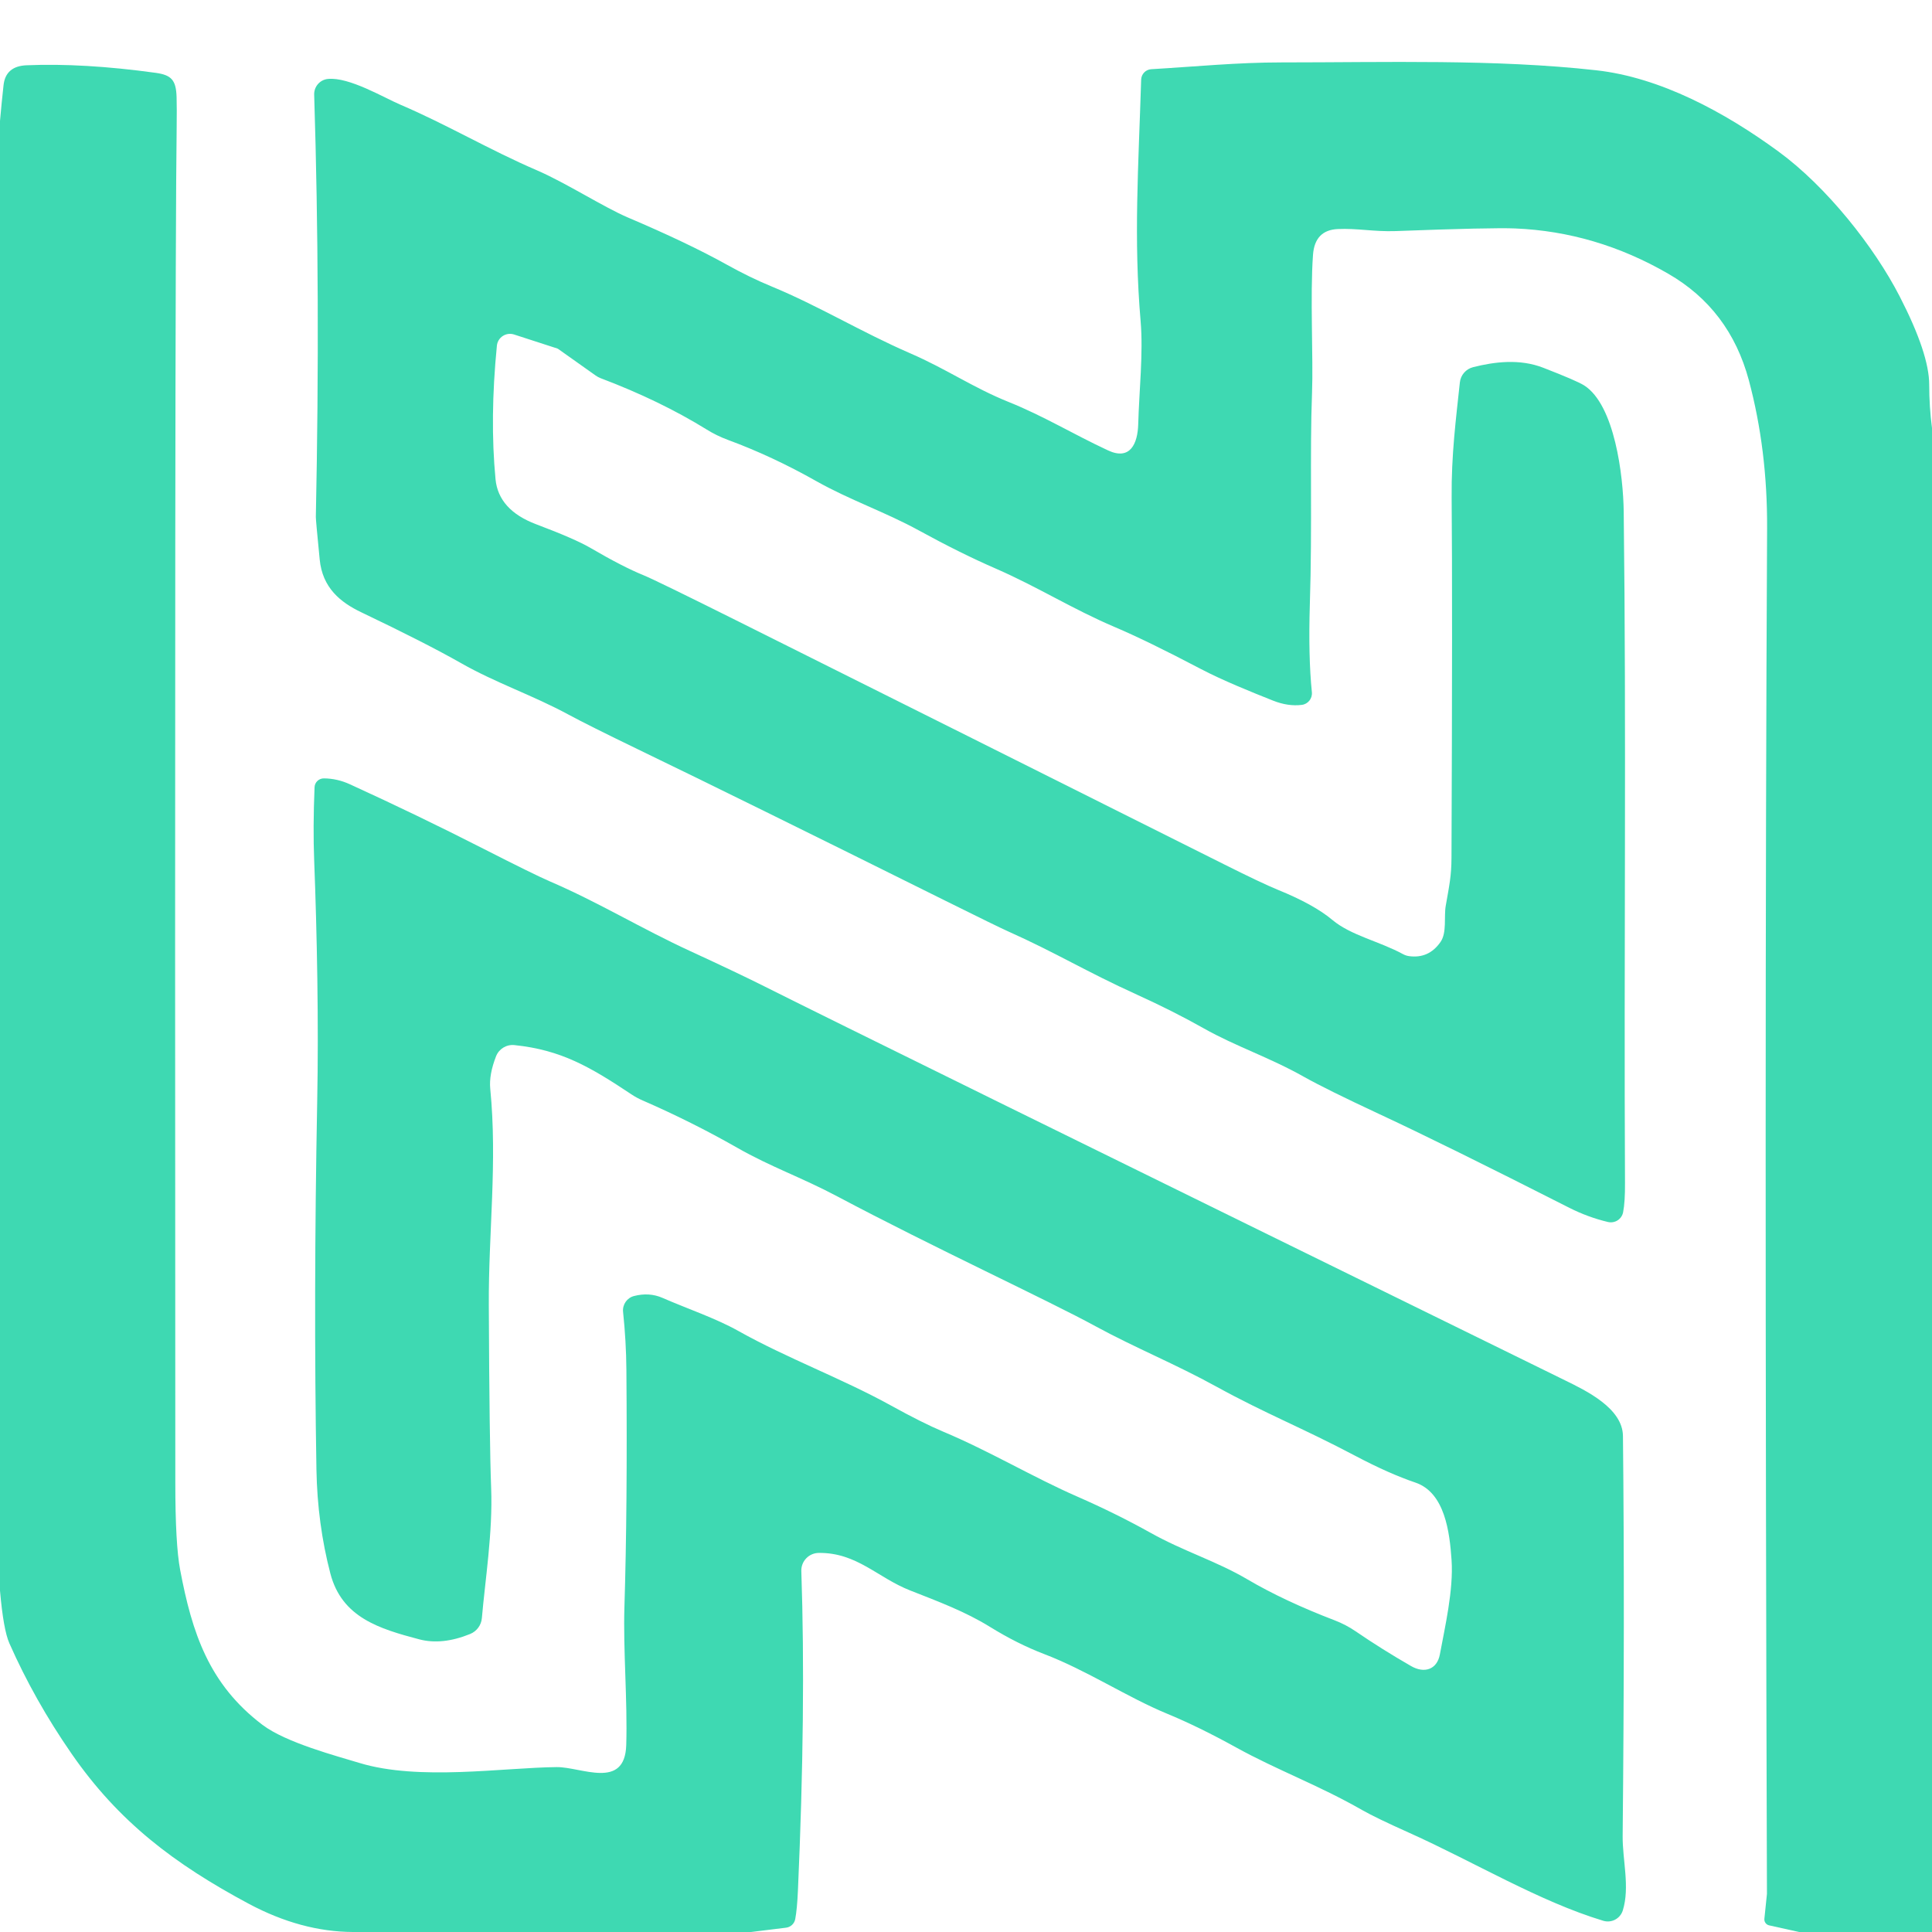
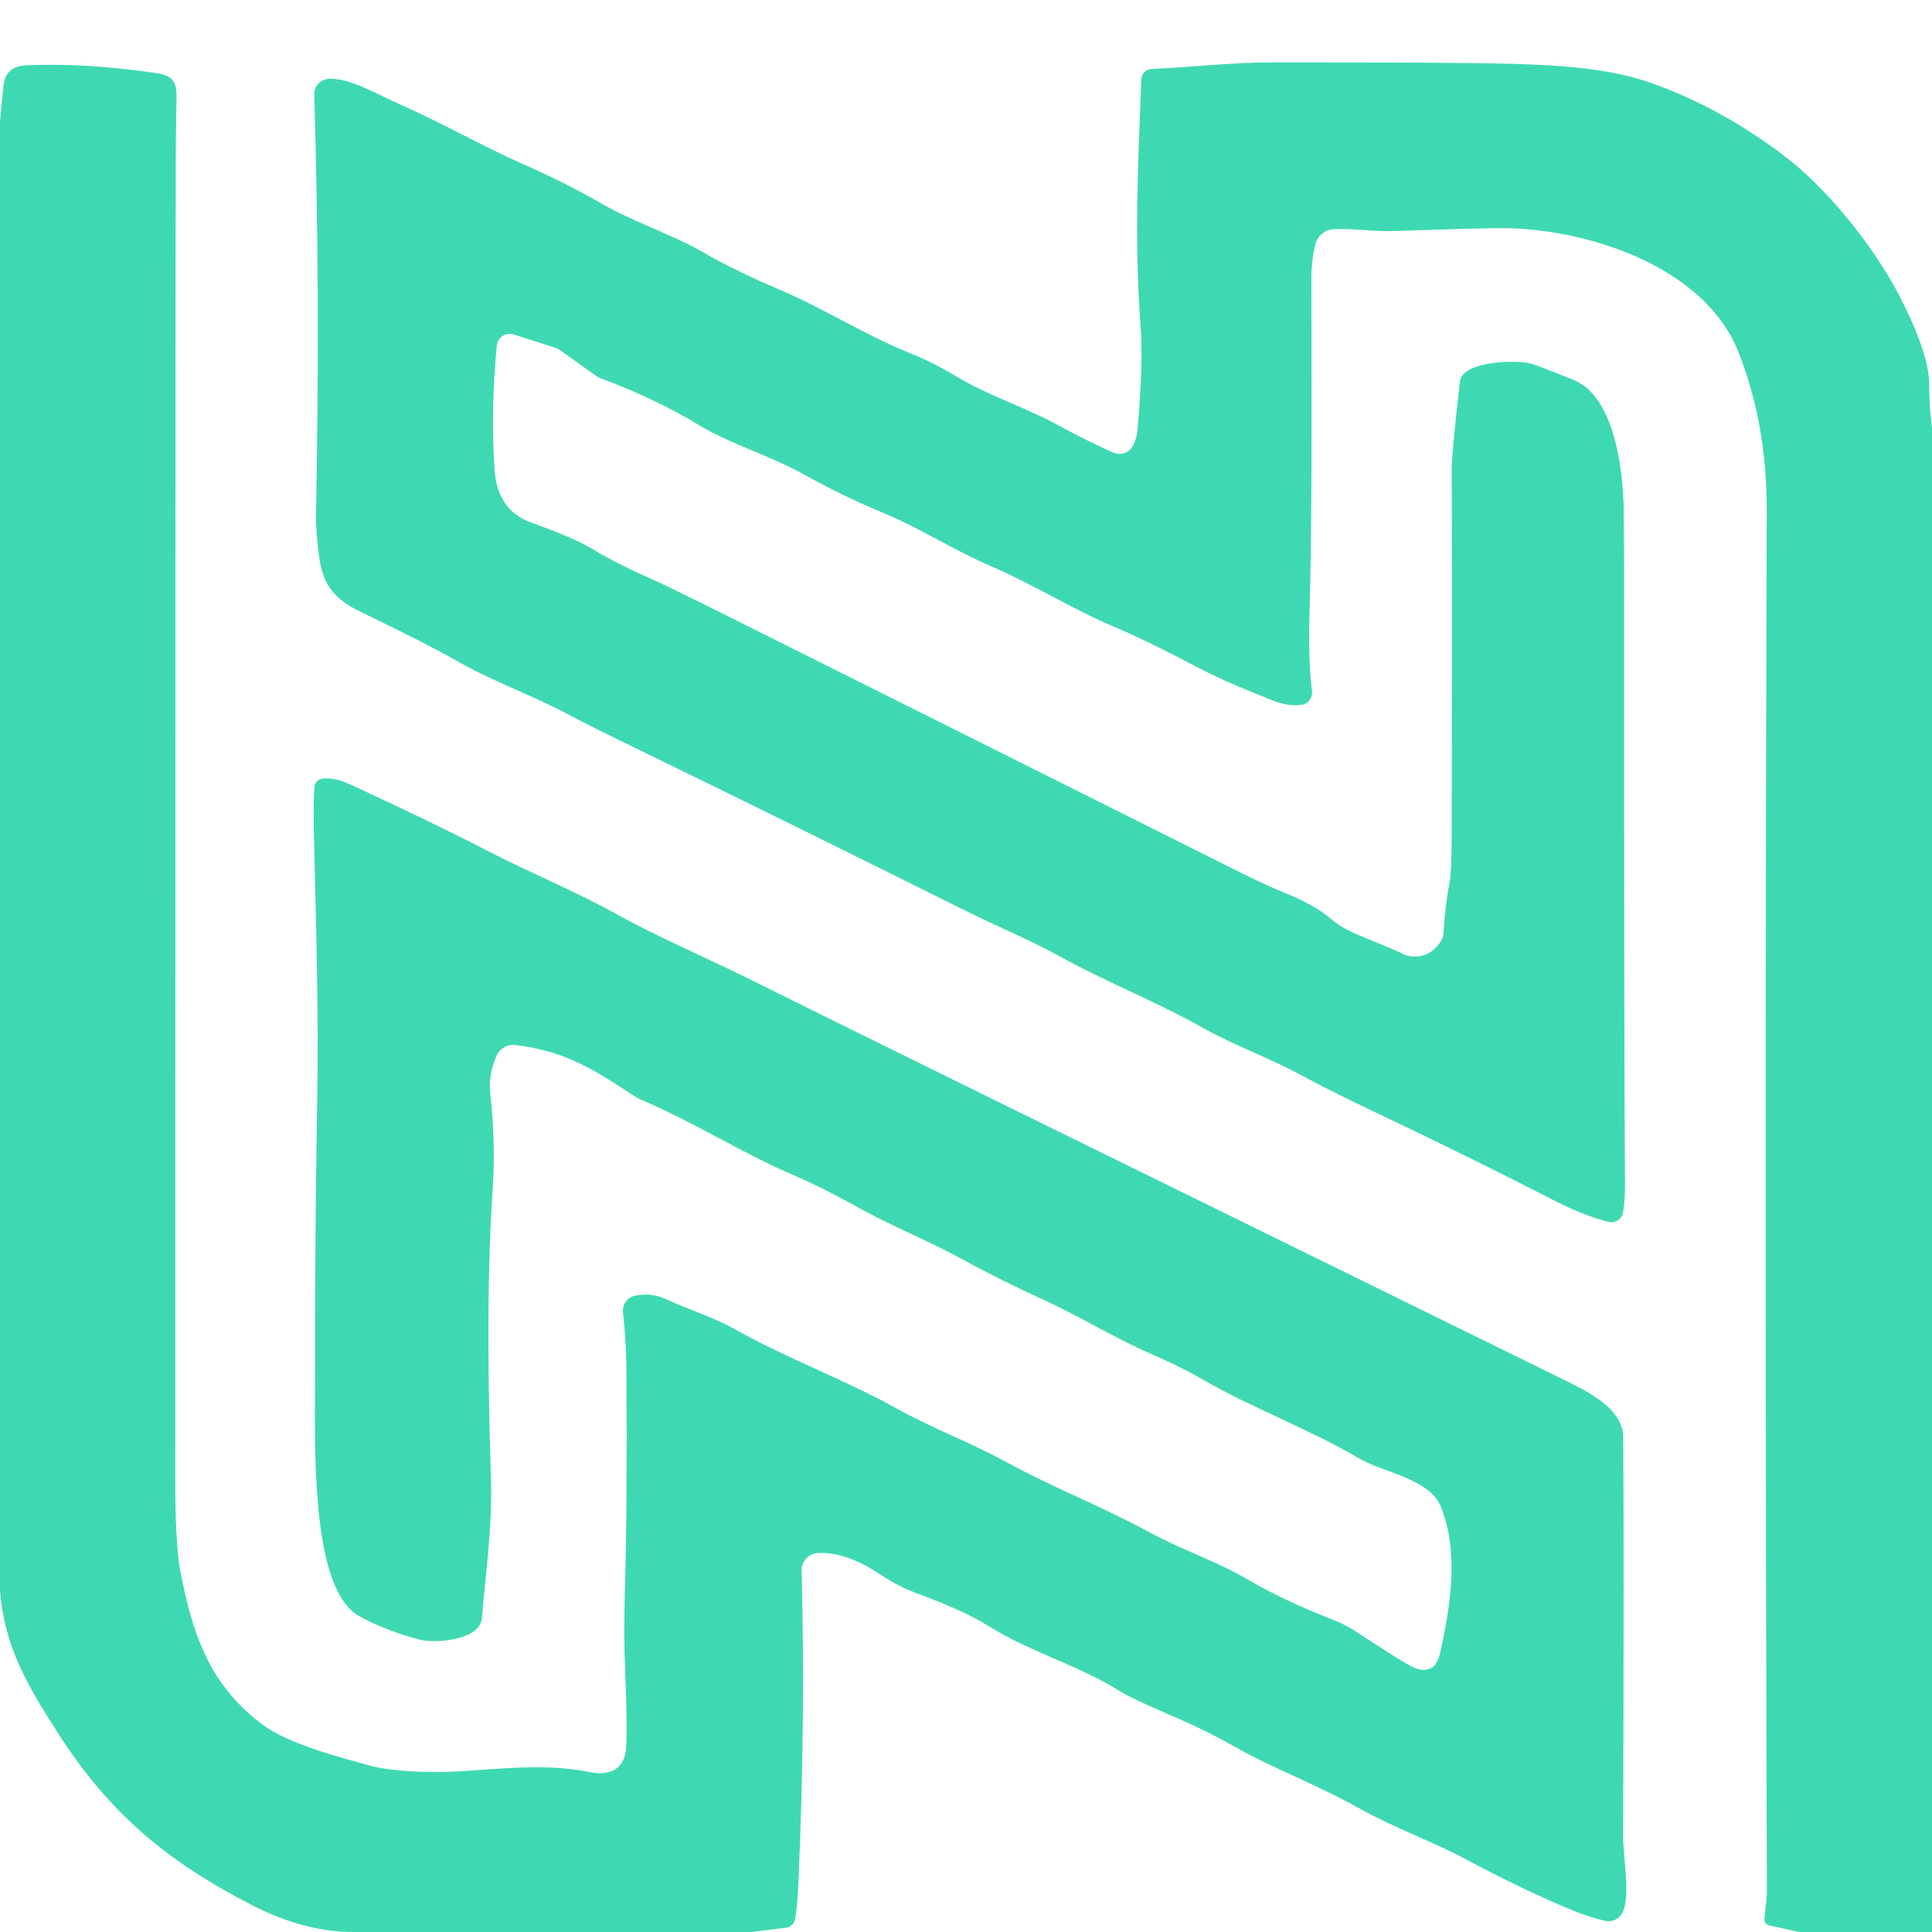
<svg xmlns="http://www.w3.org/2000/svg" version="1.1" viewBox="0.00 0.00 256.00 256.00" width="128" height="128">
-   <path fill="#3ed9b2" d="   M 256.00 56.72   L 256.00 256.00   L 238.38 256.00   L 234.42 255.12   A 0.81 0.81 0.0 0 1 233.79 254.24   L 234.13 250.95   Q 234.13 250.94 234.13 250.93   Q 233.78 141.74 234.15 70.00   Q 234.20 59.61 231.73 50.38   Q 229.20 40.97 221.05 36.27   Q 211.44 30.71 200.75 30.27   Q 197.65 30.14 184.93 30.62   C 182.08 30.72 179.82 30.23 177.26 30.35   Q 174.22 30.49 173.98 33.76   C 173.58 39.21 174.03 47.48 173.85 52.07   C 173.54 60.10 173.90 69.64 173.56 80.11   Q 173.35 87.01 173.83 91.72   A 1.54 1.53 83.5 0 1 172.50 93.40   Q 170.68 93.63 168.67 92.83   C 165.98 91.76 162.04 90.18 159.11 88.64   Q 152.03 84.92 147.72 83.09   C 142.12 80.71 137.55 77.79 131.94 75.34   Q 127.27 73.31 121.78 70.30   C 117.34 67.86 112.61 66.26 108.14 63.74   Q 102.32 60.45 96.43 58.28   A 15.44 15.31 -18.7 0 1 93.65 56.92   Q 87.46 53.09 79.58 50.11   A 3.38 2.98 -13.1 0 1 78.93 49.76   L 73.98 46.25   A 0.88 0.65 -8.3 0 0 73.85 46.18   L 68.11 44.32   A 1.75 1.74 11.7 0 0 65.84 45.81   Q 64.89 55.44 65.66 63.50   Q 66.06 67.59 71.05 69.47   Q 76.23 71.42 78.27 72.62   Q 82.53 75.11 85.29 76.23   Q 86.93 76.90 97.85 82.35   Q 126.61 96.71 162.20 114.53   Q 167.17 117.02 169.29 117.89   Q 174.10 119.84 176.55 121.90   C 179.01 123.96 182.77 124.72 185.91 126.43   A 2.41 2.31 62.2 0 0 186.69 126.69   Q 189.32 127.06 190.88 124.81   C 191.74 123.57 191.31 121.47 191.57 120.01   C 192.05 117.27 192.32 116.07 192.33 113.65   Q 192.47 79.51 192.35 65.97   C 192.30 60.26 192.93 55.47 193.44 50.67   A 2.35 2.33 -4.1 0 1 195.20 48.65   C 198.02 47.94 201.36 47.51 204.49 48.73   Q 208.93 50.45 209.91 51.07   C 213.97 53.66 215.09 63.08 215.15 67.77   C 215.51 96.84 215.17 126.29 215.32 156.75   Q 215.34 159.26 215.07 160.63   A 1.66 1.65 12.2 0 1 213.06 161.92   Q 210.42 161.29 207.96 160.05   Q 191.40 151.64 182.74 147.61   Q 175.75 144.35 172.81 142.70   C 168.23 140.11 163.75 138.66 159.50 136.26   Q 155.46 133.98 150.70 131.82   C 143.73 128.65 140.02 126.29 133.51 123.38   Q 132.21 122.80 125.18 119.31   Q 98.19 105.89 84.51 99.28   Q 77.96 96.11 75.37 94.71   C 70.47 92.06 65.74 90.52 61.04 87.84   Q 56.41 85.21 47.89 81.14   C 45.12 79.82 42.72 77.90 42.36 74.12   Q 41.84 68.84 41.85 68.50   Q 42.46 38.94 41.63 12.54   A 2.03 2.02 86.2 0 1 43.45 10.46   C 46.27 10.18 50.90 12.96 53.05 13.87   C 59.21 16.50 64.83 19.85 71.15 22.57   C 74.94 24.20 79.99 27.45 83.20 28.82   Q 91.15 32.20 96.29 35.06   Q 99.34 36.76 102.20 37.94   C 108.52 40.55 114.08 43.98 120.62 46.82   C 125.42 48.90 128.94 51.37 133.69 53.28   C 138.34 55.15 142.25 57.56 146.82 59.68   C 149.77 61.06 150.75 58.76 150.82 56.21   C 150.94 51.81 151.50 46.78 151.14 42.59   C 150.20 31.60 150.85 22.17 151.21 10.55   A 1.43 1.42 89.3 0 1 152.55 9.17   C 158.38 8.83 163.88 8.27 169.84 8.27   C 183.67 8.27 198.13 7.82 211.49 9.31   C 219.99 10.25 228.50 14.84 235.66 20.08   C 242.04 24.75 248.34 32.70 251.72 39.28   Q 255.63 46.88 255.63 50.98   Q 255.63 53.89 256.00 56.72   Z" />
-   <path fill="#3ed9b2" d="   M 99.52 256.00   L 46.77 256.00   Q 39.92 255.97 32.98 252.27   C 23.09 246.98 15.72 241.39 9.48 232.37   Q 4.57 225.28 1.24 217.74   Q 0.45 215.95 0.00 210.77   L 0.00 16.02   Q 0.21 13.63 0.47 11.28   Q 0.75 8.77 3.50 8.65   Q 11.04 8.33 20.62 9.65   C 22.73 9.94 23.34 10.62 23.40 12.91   Q 23.44 14.39 23.41 16.75   Q 23.13 37.18 23.23 196.50   Q 23.23 204.63 23.87 208.01   C 25.45 216.37 27.68 223.18 34.79 228.56   C 37.93 230.93 44.68 232.70 47.63 233.60   C 55.51 236.00 66.64 234.22 73.75 234.15   C 77.00 234.11 82.79 237.22 82.98 231.24   C 83.16 225.36 82.56 218.64 82.74 212.91   Q 83.15 199.69 83.00 181.50   Q 82.97 177.72 82.56 173.82   A 1.96 1.95 79.8 0 1 84.01 171.73   Q 86.02 171.21 87.77 171.97   C 91.11 173.43 94.78 174.65 97.82 176.35   C 104.29 179.98 111.60 182.67 118.06 186.24   Q 122.20 188.53 124.95 189.69   C 131.15 192.29 136.95 195.78 142.78 198.32   Q 147.87 200.55 152.41 203.08   C 156.87 205.58 161.14 206.83 165.30 209.28   Q 170.18 212.15 176.87 214.71   A 13.43 13.35 -17.2 0 1 179.62 216.15   Q 183.14 218.56 186.97 220.76   C 188.71 221.77 190.41 221.25 190.79 219.22   C 191.45 215.64 192.61 210.69 192.34 206.73   C 192.09 203.03 191.46 197.78 187.55 196.45   Q 184.07 195.27 179.67 192.95   C 172.36 189.09 167.85 187.40 161.17 183.73   C 155.72 180.73 150.45 178.61 145.19 175.75   C 138.92 172.32 123.60 165.25 110.99 158.55   C 106.17 155.99 102.16 154.64 97.68 152.08   Q 91.70 148.67 85.12 145.80   A 9.44 8.85 71.6 0 1 83.70 145.03   C 78.19 141.36 74.36 139.12 68.16 138.48   A 2.36 2.35 13.6 0 0 65.73 139.96   Q 64.78 142.39 64.96 144.26   C 65.92 154.05 64.72 163.32 64.77 172.93   Q 64.85 191.21 65.08 197.18   C 65.31 203.02 64.28 209.41 63.85 214.41   A 2.51 2.49 -8.7 0 1 62.30 216.51   Q 58.59 218.02 55.55 217.22   C 50.25 215.82 45.31 214.33 43.78 208.52   Q 42.06 201.94 41.93 194.75   Q 41.54 171.86 42.03 146.01   C 42.24 135.55 42.00 123.58 41.63 114.00   Q 41.46 109.68 41.68 104.32   A 1.23 1.22 1.0 0 1 42.91 103.14   Q 44.68 103.15 46.36 103.92   Q 55.36 108.03 64.01 112.44   Q 70.72 115.86 72.75 116.74   C 79.39 119.59 84.90 123.01 91.49 126.04   Q 97.85 128.97 101.41 130.76   Q 112.65 136.42 207.35 182.89   C 210.19 184.28 215.01 186.60 215.05 190.28   Q 215.30 214.08 215.01 243.27   C 214.98 246.45 215.99 250.04 215.03 253.14   A 2.08 2.08 0.0 0 1 212.43 254.51   C 203.93 251.94 195.37 246.74 186.76 242.87   Q 182.29 240.87 180.49 239.84   C 174.70 236.53 169.19 234.53 163.80 231.55   Q 158.82 228.80 154.68 227.09   C 149.35 224.89 144.02 221.33 138.33 219.16   Q 134.80 217.81 131.16 215.56   C 127.90 213.54 124.28 212.19 120.59 210.74   C 116.27 209.04 113.54 205.71 108.48 205.77   A 2.33 2.33 0.0 0 0 106.18 208.18   Q 106.80 226.50 105.73 250.50   Q 105.62 253.00 105.37 254.30   A 1.41 1.41 0.0 0 1 104.15 255.43   L 99.52 256.00   Z" />
+   <path fill="#3ed9b2" d="   M 256.00 56.72   L 256.00 256.00   L 238.38 256.00   L 234.42 255.12   A 0.80 0.80 0.0 0 1 233.80 254.25   L 234.12 251.09   Q 234.12 251.08 234.12 251.07   Q 233.81 159.14 234.10 67.76   Q 234.14 56.21 230.36 46.67   C 225.95 35.52 211.05 30.57 200.00 30.24   Q 197.54 30.16 185.06 30.61   C 182.04 30.72 179.55 30.25 176.75 30.36   A 2.63 2.61 -83.1 0 0 174.33 32.27   Q 173.75 34.36 173.76 37.26   C 173.83 60.10 173.79 71.55 173.51 81.55   Q 173.35 87.28 173.84 91.60   A 1.63 1.63 0.0 0 1 172.43 93.40   Q 170.66 93.63 168.68 92.83   C 165.98 91.75 162.05 90.20 159.12 88.65   Q 152.18 84.98 147.78 83.12   C 142.36 80.84 137.07 77.55 131.81 75.25   C 125.77 72.63 122.24 70.10 116.52 67.74   Q 111.74 65.76 106.56 62.89   C 101.84 60.27 96.69 58.81 92.66 56.35   Q 86.89 52.84 79.58 50.12   A 3.05 2.82 70.5 0 1 78.99 49.81   L 74.20 46.39   A 2.10 1.98 70.7 0 0 73.64 46.10   L 68.08 44.32   A 1.73 1.72 11.7 0 0 65.83 45.79   Q 64.97 54.69 65.56 62.46   C 65.82 65.90 67.47 68.19 70.34 69.22   Q 76.02 71.27 78.29 72.63   Q 81.75 74.71 85.96 76.55   Q 88.29 77.57 97.85 82.35   Q 120.12 93.47 163.57 115.22   Q 167.78 117.32 169.93 118.18   Q 174.19 119.87 176.36 121.76   C 178.81 123.89 182.48 124.66 185.92 126.43   A 2.78 2.62 -24.9 0 0 186.64 126.67   Q 189.33 127.14 190.91 124.74   A 2.20 2.19 63.3 0 0 191.27 123.64   Q 191.49 119.91 192.09 116.84   Q 192.35 115.55 192.36 109.74   Q 192.44 79.28 192.36 62.13   Q 192.35 60.27 193.43 50.63   A 1.94 1.91 66.3 0 1 193.75 49.79   C 195.18 47.74 201.49 47.70 203.05 48.23   Q 204.06 48.57 208.45 50.32   C 214.04 52.54 215.08 62.52 215.15 67.65   Q 215.22 73.22 215.21 81.25   Q 215.19 141.01 215.32 156.75   Q 215.34 159.14 215.05 160.69   A 1.56 1.56 0.0 0 1 213.15 161.91   Q 209.91 161.11 205.78 158.99   Q 194.89 153.39 182.62 147.57   Q 176.06 144.45 172.60 142.57   C 167.95 140.04 163.63 138.59 159.14 136.06   C 153.07 132.65 146.49 130.09 140.33 126.68   C 136.31 124.46 132.36 122.89 127.03 120.23   Q 104.28 108.89 84.85 99.44   Q 78.39 96.30 75.36 94.70   C 69.94 91.84 65.26 90.30 60.18 87.38   Q 56.63 85.34 47.73 81.04   C 44.57 79.51 42.83 77.71 42.31 73.93   Q 41.83 70.42 41.87 68.24   Q 42.44 38.87 41.64 12.54   A 2.03 2.03 0.0 0 1 43.45 10.46   C 46.13 10.18 50.27 12.63 52.77 13.73   C 58.49 16.24 63.91 19.36 69.18 21.69   Q 75.00 24.25 79.43 26.82   C 84.01 29.49 88.97 31.00 93.20 33.45   Q 97.43 35.89 103.39 38.42   C 109.25 40.91 114.93 44.58 120.81 46.89   Q 123.50 47.95 126.92 49.99   C 131.09 52.49 136.09 54.06 140.22 56.35   Q 143.19 57.99 147.16 59.83   C 149.51 60.92 150.54 58.99 150.73 56.87   Q 151.51 48.25 151.13 43.11   C 150.26 31.30 150.83 21.27 151.23 10.50   A 1.41 1.41 0.0 0 1 152.57 9.15   C 158.18 8.87 163.24 8.28 168.48 8.27   Q 193.06 8.24 200.75 8.47   C 206.43 8.64 213.19 9.03 218.63 10.94   Q 227.90 14.19 236.38 20.62   C 242.35 25.15 248.47 32.96 251.73 39.29   Q 255.63 46.89 255.63 50.98   Q 255.63 53.89 256.00 56.72   Z" />
+   <path fill="#3ed9b2" d="   M 99.52 256.00   L 46.77 256.00   Q 40.28 255.99 33.33 252.41   C 21.94 246.54 14.49 240.18 7.83 229.87   C 3.62 223.37 0.57 218.12 0.00 210.77   L 0.00 16.02   Q 0.21 13.63 0.47 11.28   Q 0.75 8.77 3.49 8.65   Q 11.36 8.32 20.62 9.67   C 22.80 9.98 23.43 10.74 23.39 12.92   Q 23.31 17.10 23.30 18.50   Q 23.23 26.18 23.22 195.84   Q 23.22 204.65 23.89 208.15   C 25.46 216.31 27.64 223.18 34.77 228.51   C 38.29 231.14 45.42 232.97 49.27 234.01   C 51.94 234.74 57.10 234.94 60.93 234.71   C 66.30 234.38 72.52 233.64 78.13 234.81   C 80.61 235.33 82.72 234.57 82.95 231.71   Q 83.16 229.18 82.83 221.25   Q 82.63 216.44 82.80 210.76   Q 83.13 199.63 83.00 181.28   Q 82.98 177.91 82.55 173.88   A 2.01 2.01 0.0 0 1 84.14 171.69   Q 86.26 171.25 88.15 172.11   C 90.97 173.40 94.71 174.62 97.27 176.07   C 103.97 179.87 111.94 182.82 118.62 186.53   C 123.70 189.36 128.30 190.97 133.53 193.83   C 139.55 197.12 145.79 199.51 152.19 202.97   C 156.96 205.56 161.12 206.82 165.38 209.32   Q 170.09 212.09 176.79 214.70   A 15.46 15.11 -16.9 0 1 179.70 216.21   Q 186.15 220.45 187.30 220.94   Q 190.12 222.13 190.81 219.05   C 192.24 212.69 193.33 205.65 190.92 199.63   C 189.43 195.92 183.23 195.11 180.03 193.22   C 173.57 189.39 165.61 186.43 159.40 182.81   Q 156.49 181.11 152.48 179.38   C 147.65 177.29 143.38 174.58 138.49 172.33   Q 132.25 169.47 127.94 167.09   C 123.10 164.41 118.49 162.65 113.87 160.08   Q 109.03 157.39 105.30 155.78   C 98.01 152.63 92.53 149.00 85.15 145.80   A 9.47 8.91 71.7 0 1 83.62 144.97   C 77.68 140.97 74.16 139.23 68.34 138.47   A 2.44 2.43 -74.8 0 0 65.77 139.95   Q 64.70 142.47 64.95 144.76   Q 65.70 151.48 65.27 157.76   C 64.42 170.41 64.72 185.48 65.05 195.77   C 65.27 202.59 64.21 209.66 63.86 214.39   C 63.64 217.32 57.73 217.83 55.53 217.24   Q 50.99 216.02 47.63 214.17   C 40.92 210.47 41.77 190.68 41.75 181.00   Q 41.73 163.39 42.03 145.84   C 42.24 134.09 41.87 122.59 41.60 110.75   Q 41.50 106.38 41.66 104.30   A 1.24 1.24 0.0 0 1 42.79 103.16   Q 44.44 103.03 46.34 103.91   Q 57.32 108.98 64.44 112.66   C 70.90 115.99 75.82 117.88 81.55 121.05   C 87.65 124.43 93.34 126.73 101.25 130.70   Q 111.33 135.75 207.35 182.89   C 210.27 184.33 215.04 186.61 215.08 190.38   Q 215.20 204.07 215.07 243.18   C 215.06 246.14 216.10 251.29 214.97 253.47   A 2.06 2.05 20.1 0 1 212.69 254.52   Q 210.36 254.00 207.30 252.69   Q 200.91 249.94 194.42 246.46   C 189.65 243.91 184.85 242.27 179.97 239.54   C 174.16 236.30 168.67 234.33 163.71 231.50   Q 160.04 229.41 155.96 227.65   Q 149.86 225.02 148.56 224.19   C 143.06 220.69 136.53 218.93 131.13 215.54   C 128.12 213.66 124.70 212.32 121.33 211.06   A 22.11 21.59 -17.0 0 1 116.78 208.71   C 114.19 206.95 111.21 205.64 108.40 205.78   A 2.29 2.28 88.0 0 0 106.22 208.13   Q 106.74 228.06 105.80 249.25   Q 105.65 252.74 105.35 254.31   A 1.39 1.39 0.0 0 1 104.15 255.43   L 99.52 256.00   Z" />
</svg>
